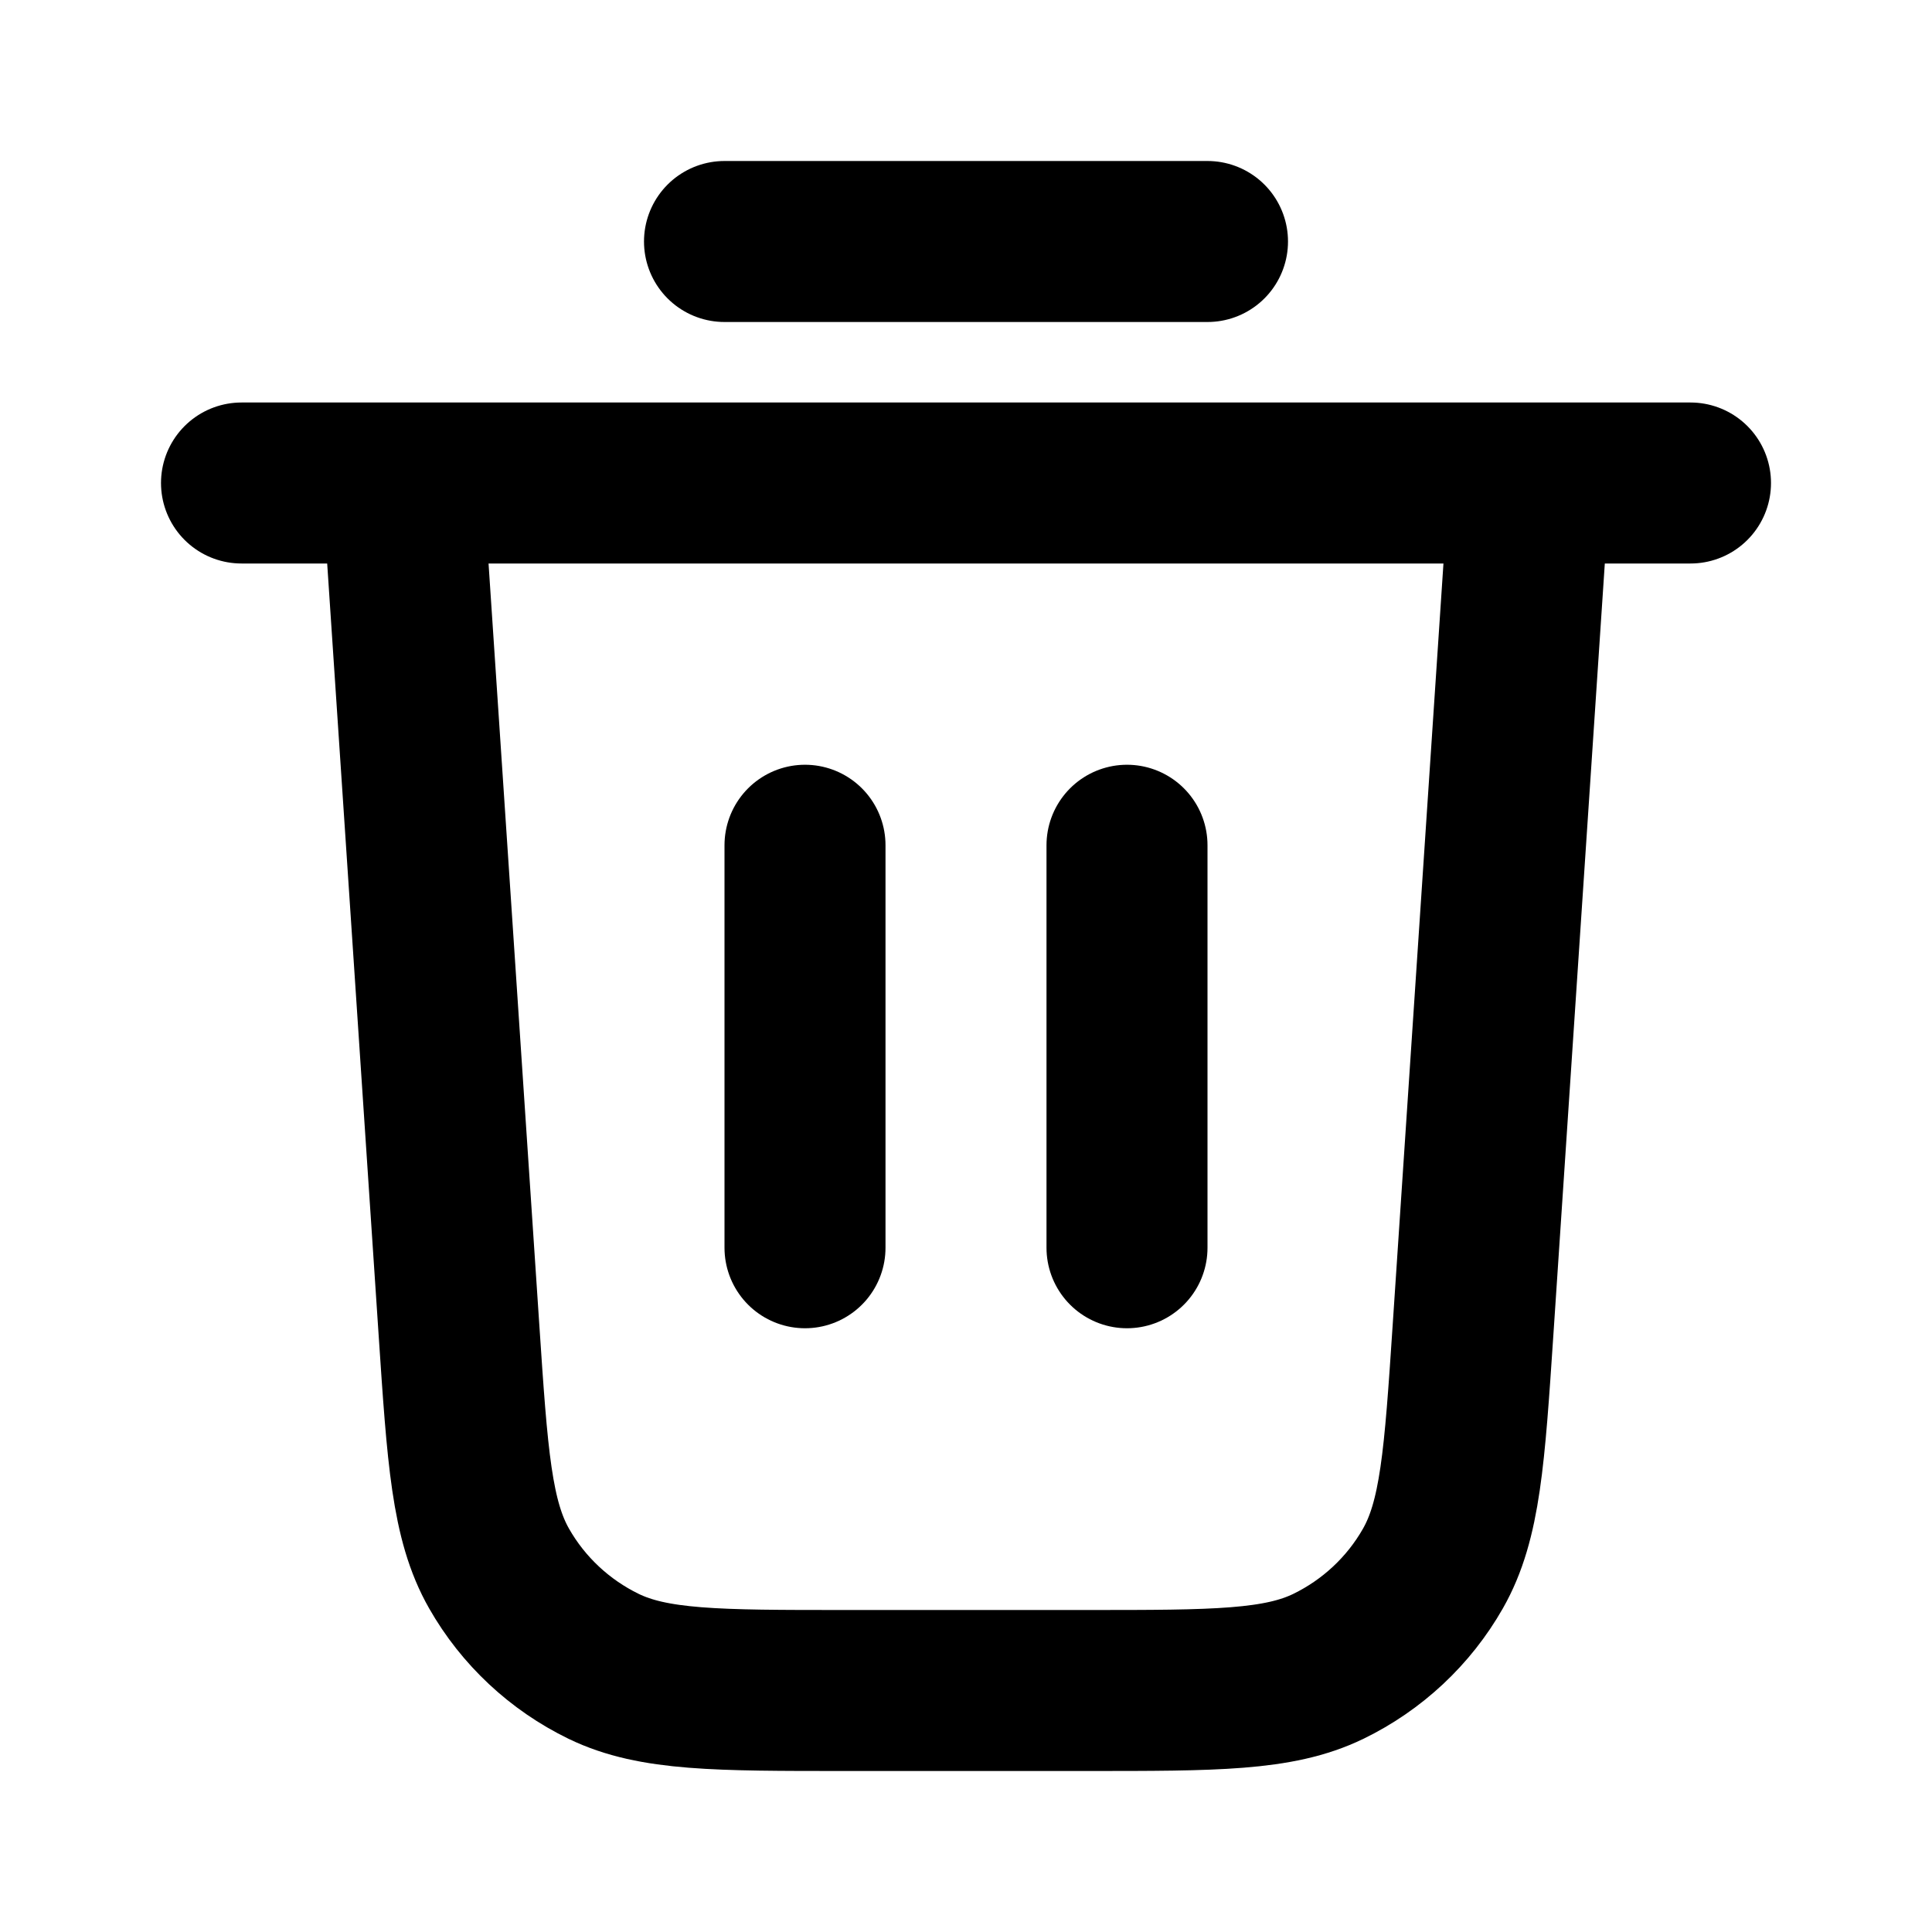
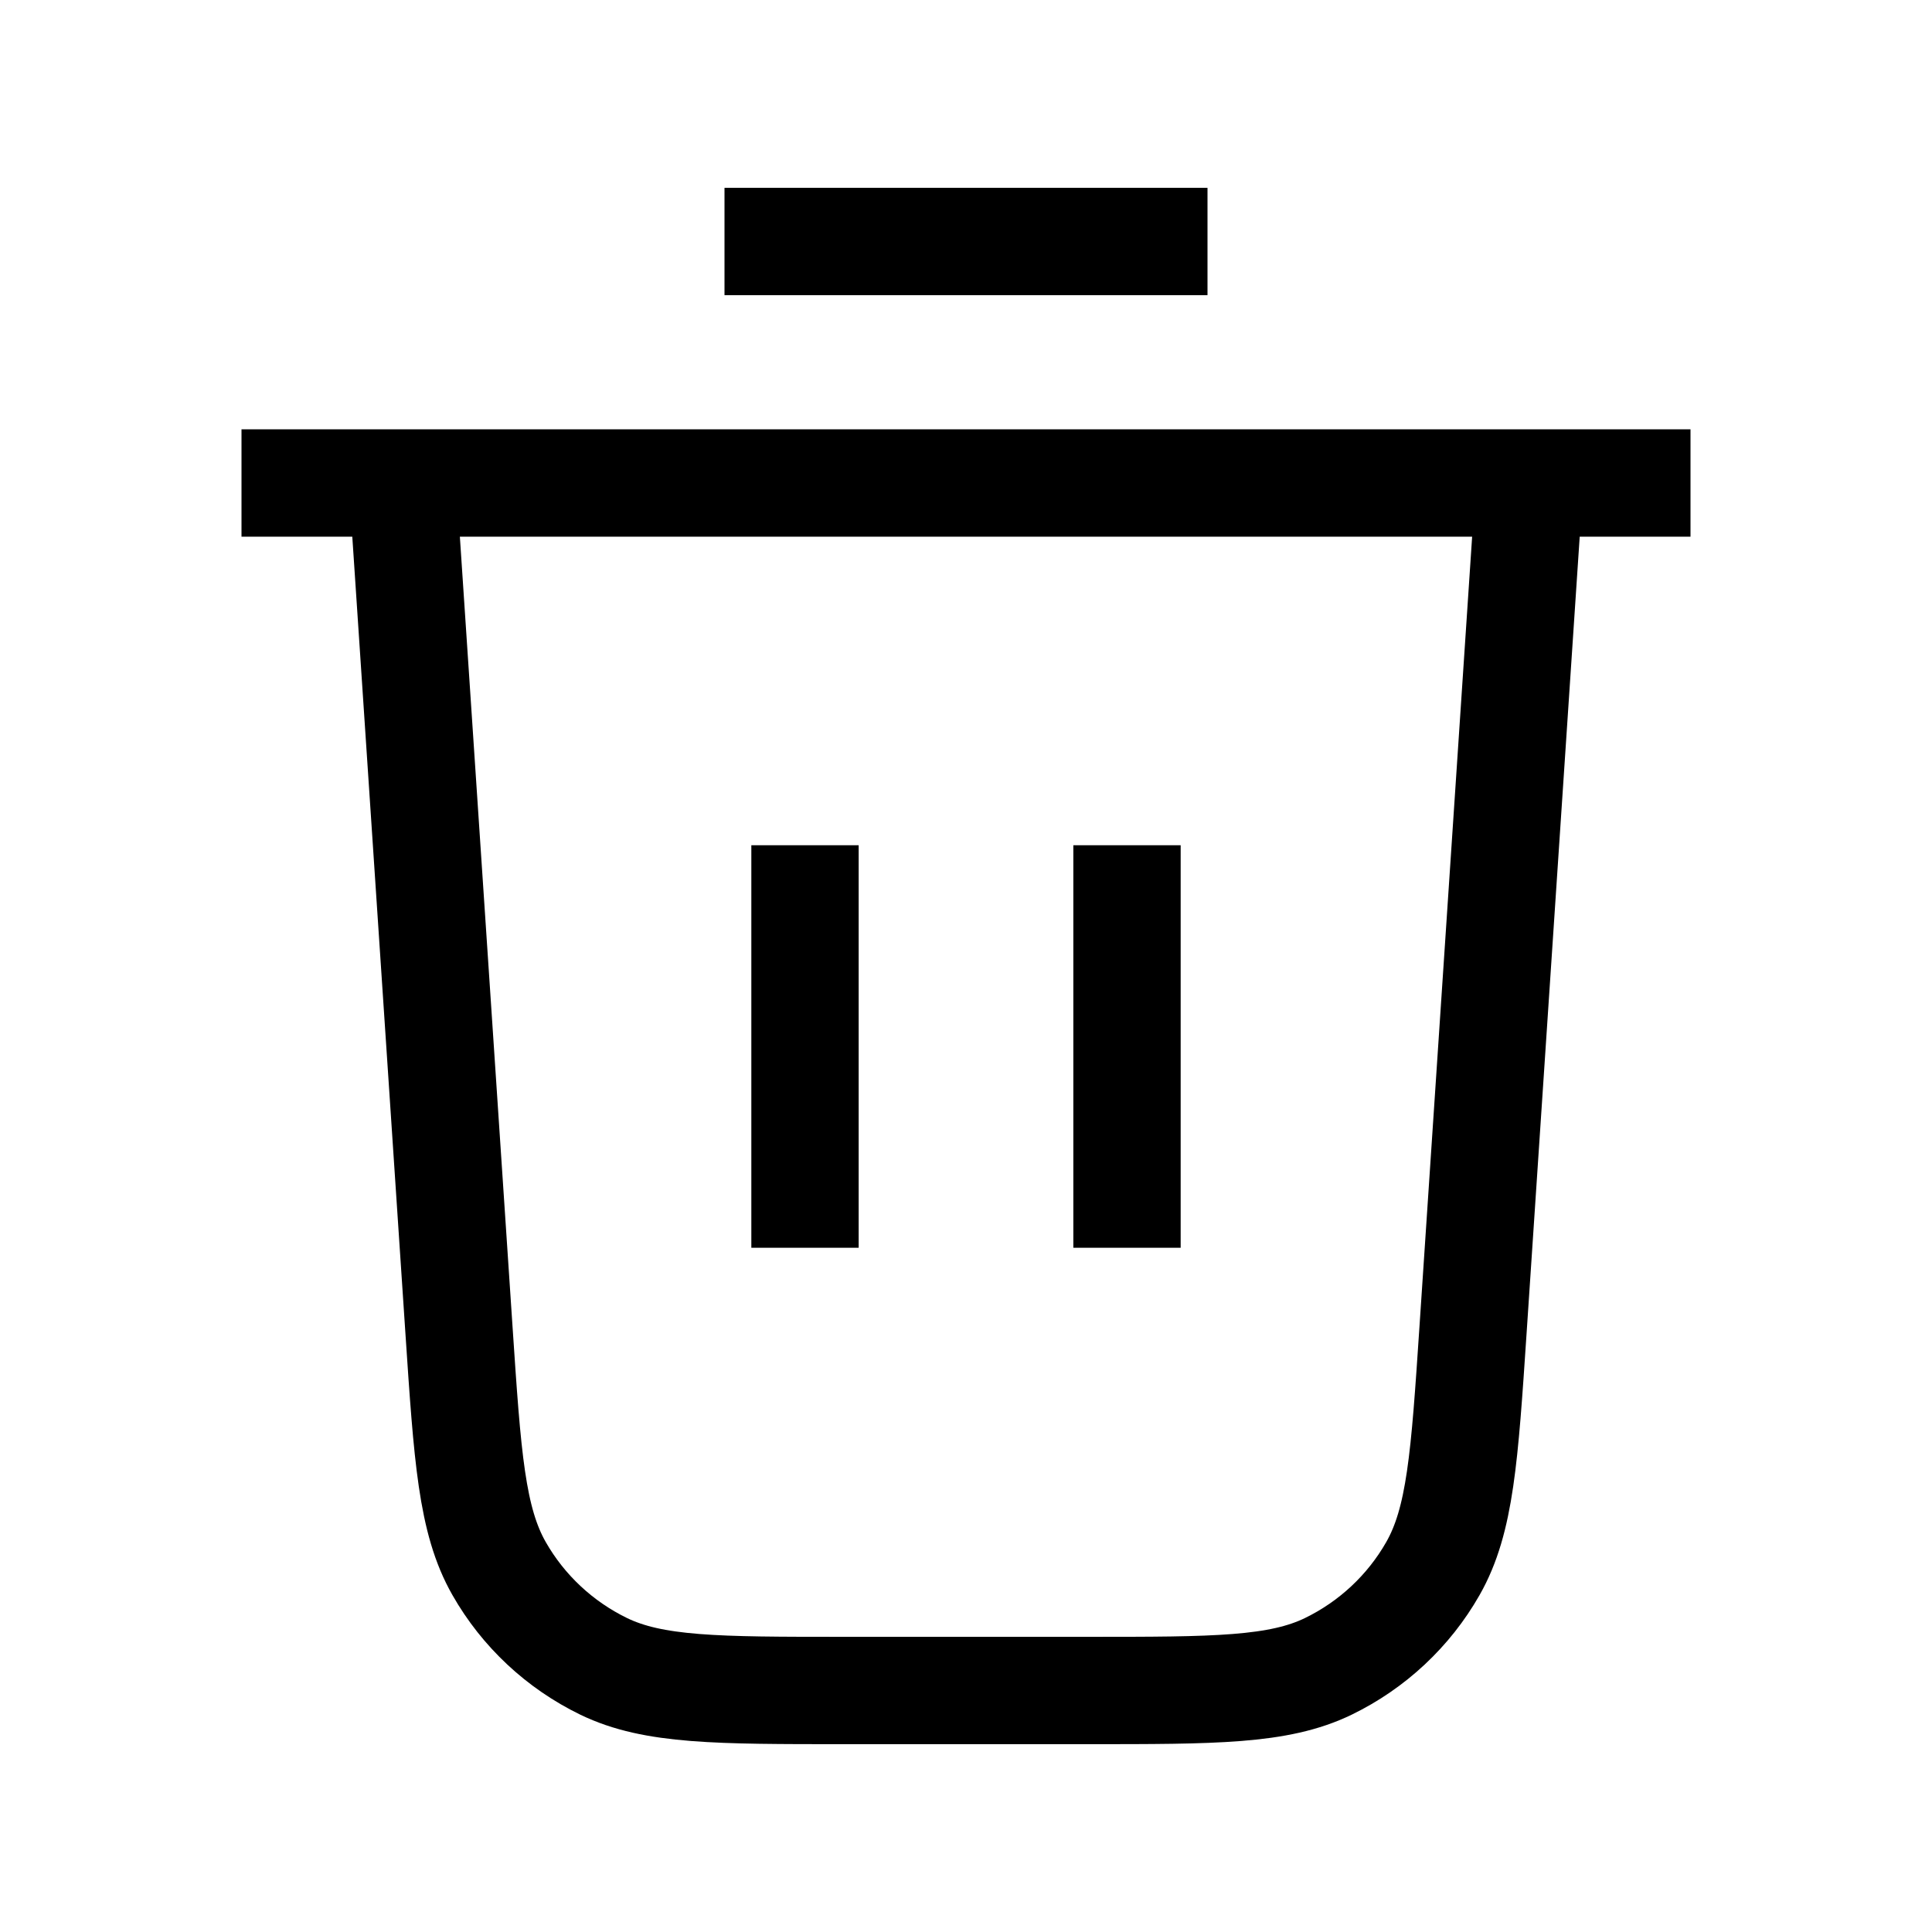
<svg xmlns="http://www.w3.org/2000/svg" width="18" height="18" viewBox="0 0 18 18" fill="none">
-   <path d="M6.75 2.25H11.25M2.25 4.5H15.75M14.25 4.5L13.724 12.389C13.645 13.573 13.606 14.165 13.35 14.614C13.125 15.009 12.785 15.326 12.376 15.525C11.912 15.75 11.318 15.75 10.132 15.75H7.868C6.682 15.75 6.089 15.75 5.624 15.525C5.215 15.326 4.875 15.009 4.65 14.614C4.394 14.165 4.355 13.573 4.276 12.389L3.75 4.5M7.5 7.875V11.625M10.5 7.875V11.625" stroke="black" stroke-width="1.5" stroke-linecap="round" stroke-linejoin="round" />
+   <path d="M6.75 2.25H11.25M2.25 4.5H15.75M14.25 4.5L13.724 12.389C13.645 13.573 13.606 14.165 13.35 14.614C13.125 15.009 12.785 15.326 12.376 15.525C11.912 15.75 11.318 15.75 10.132 15.75H7.868C6.682 15.75 6.089 15.75 5.624 15.525C5.215 15.326 4.875 15.009 4.65 14.614C4.394 14.165 4.355 13.573 4.276 12.389L3.75 4.5M7.5 7.875V11.625M10.5 7.875V11.625" stroke="black" strokeWidth="1.5" strokeLinecap="round" stroke-linejoin="round" />
</svg>
